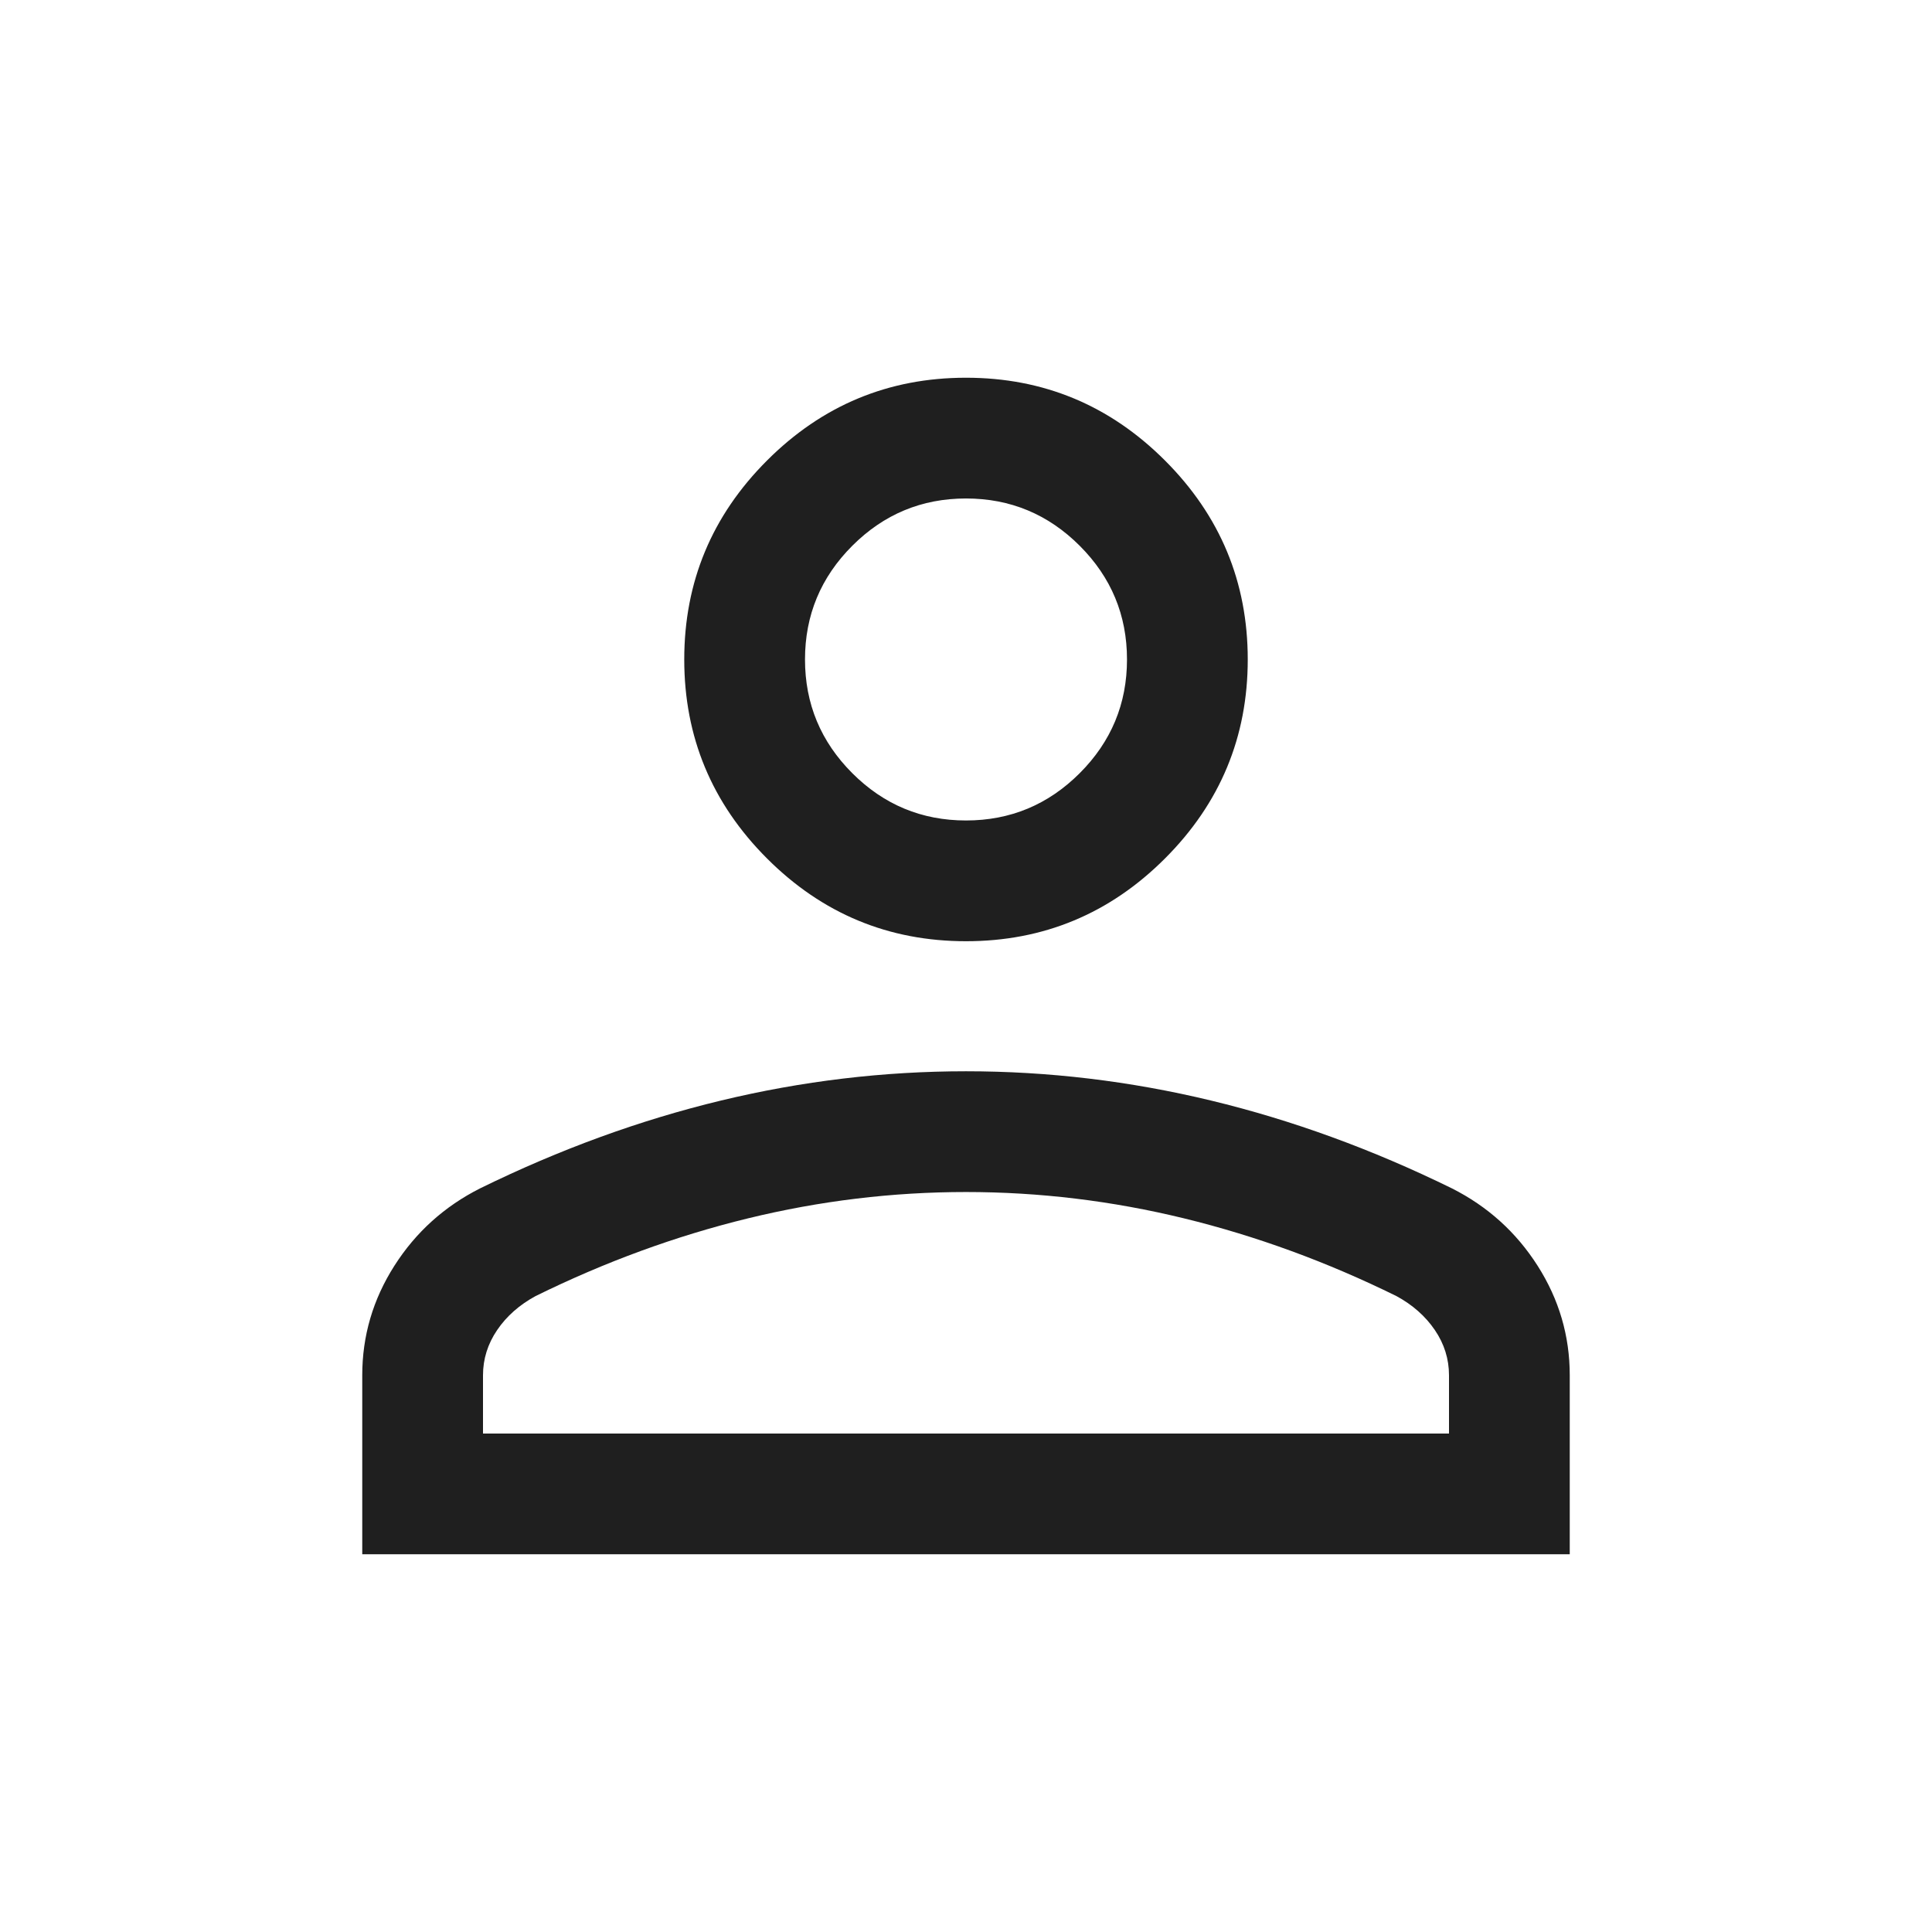
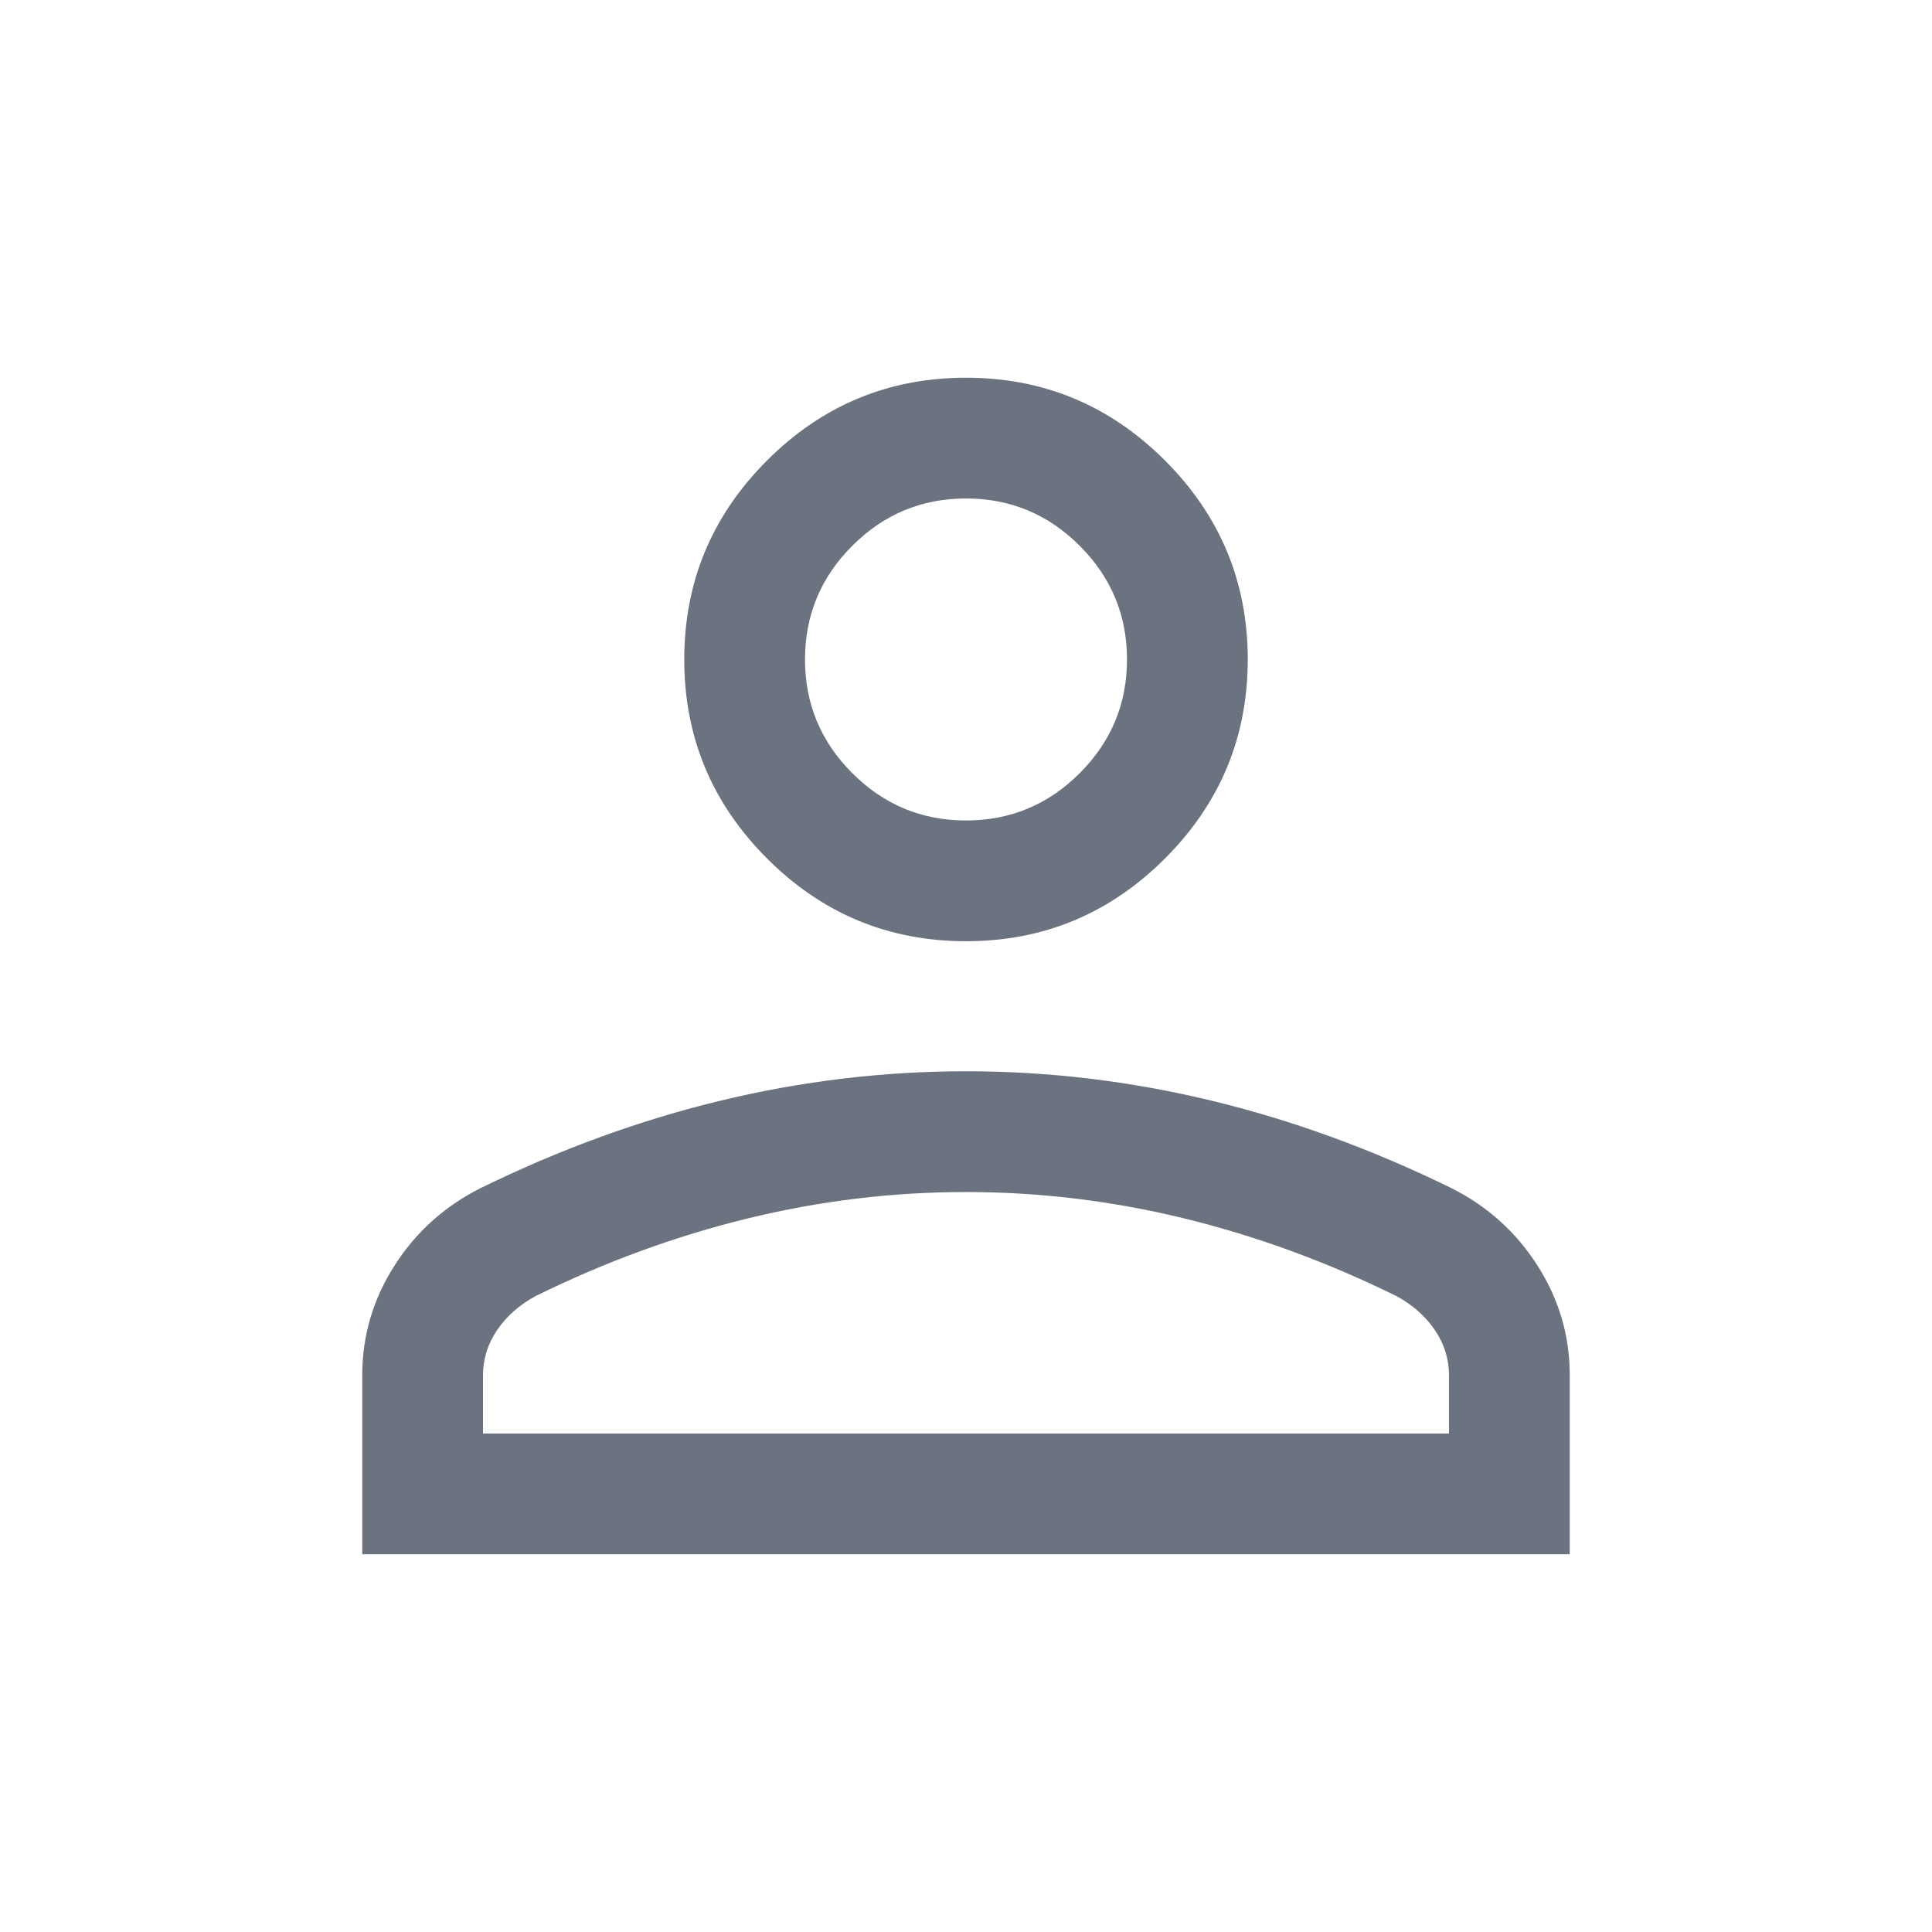
- <svg xmlns="http://www.w3.org/2000/svg" height="24px" viewBox="0 -960 960 960" width="24px" fill="#1f1f1f">
+ <svg xmlns="http://www.w3.org/2000/svg" height="24px" viewBox="0 -960 960 960" width="24px" fill="#6B7280">
  <path d="M480-492.31q-57.75 0-98.87-41.12Q340-574.56 340-632.31q0-57.75 41.13-98.87 41.12-41.13 98.87-41.13 57.75 0 98.87 41.13Q620-690.06 620-632.31q0 57.75-41.13 98.88-41.12 41.12-98.87 41.12ZM180-187.69v-88.93q0-29.38 15.96-54.42 15.96-25.04 42.66-38.5 59.3-29.07 119.65-43.61 60.35-14.54 121.73-14.54t121.73 14.54q60.35 14.54 119.65 43.61 26.7 13.46 42.66 38.5Q780-306 780-276.62v88.93H180Zm60-60h480v-28.93q0-12.15-7.04-22.5-7.04-10.34-19.11-16.88-51.7-25.46-105.42-38.58Q534.7-367.69 480-367.69q-54.7 0-108.43 13.11-53.72 13.12-105.42 38.58-12.07 6.54-19.11 16.88-7.04 10.35-7.04 22.5v28.93Zm240-304.62q33 0 56.5-23.5t23.5-56.5q0-33-23.5-56.5t-56.5-23.5q-33 0-56.5 23.5t-23.5 56.5q0 33 23.5 56.5t56.5 23.5Zm0-80Zm0 384.62Z" />
</svg>
